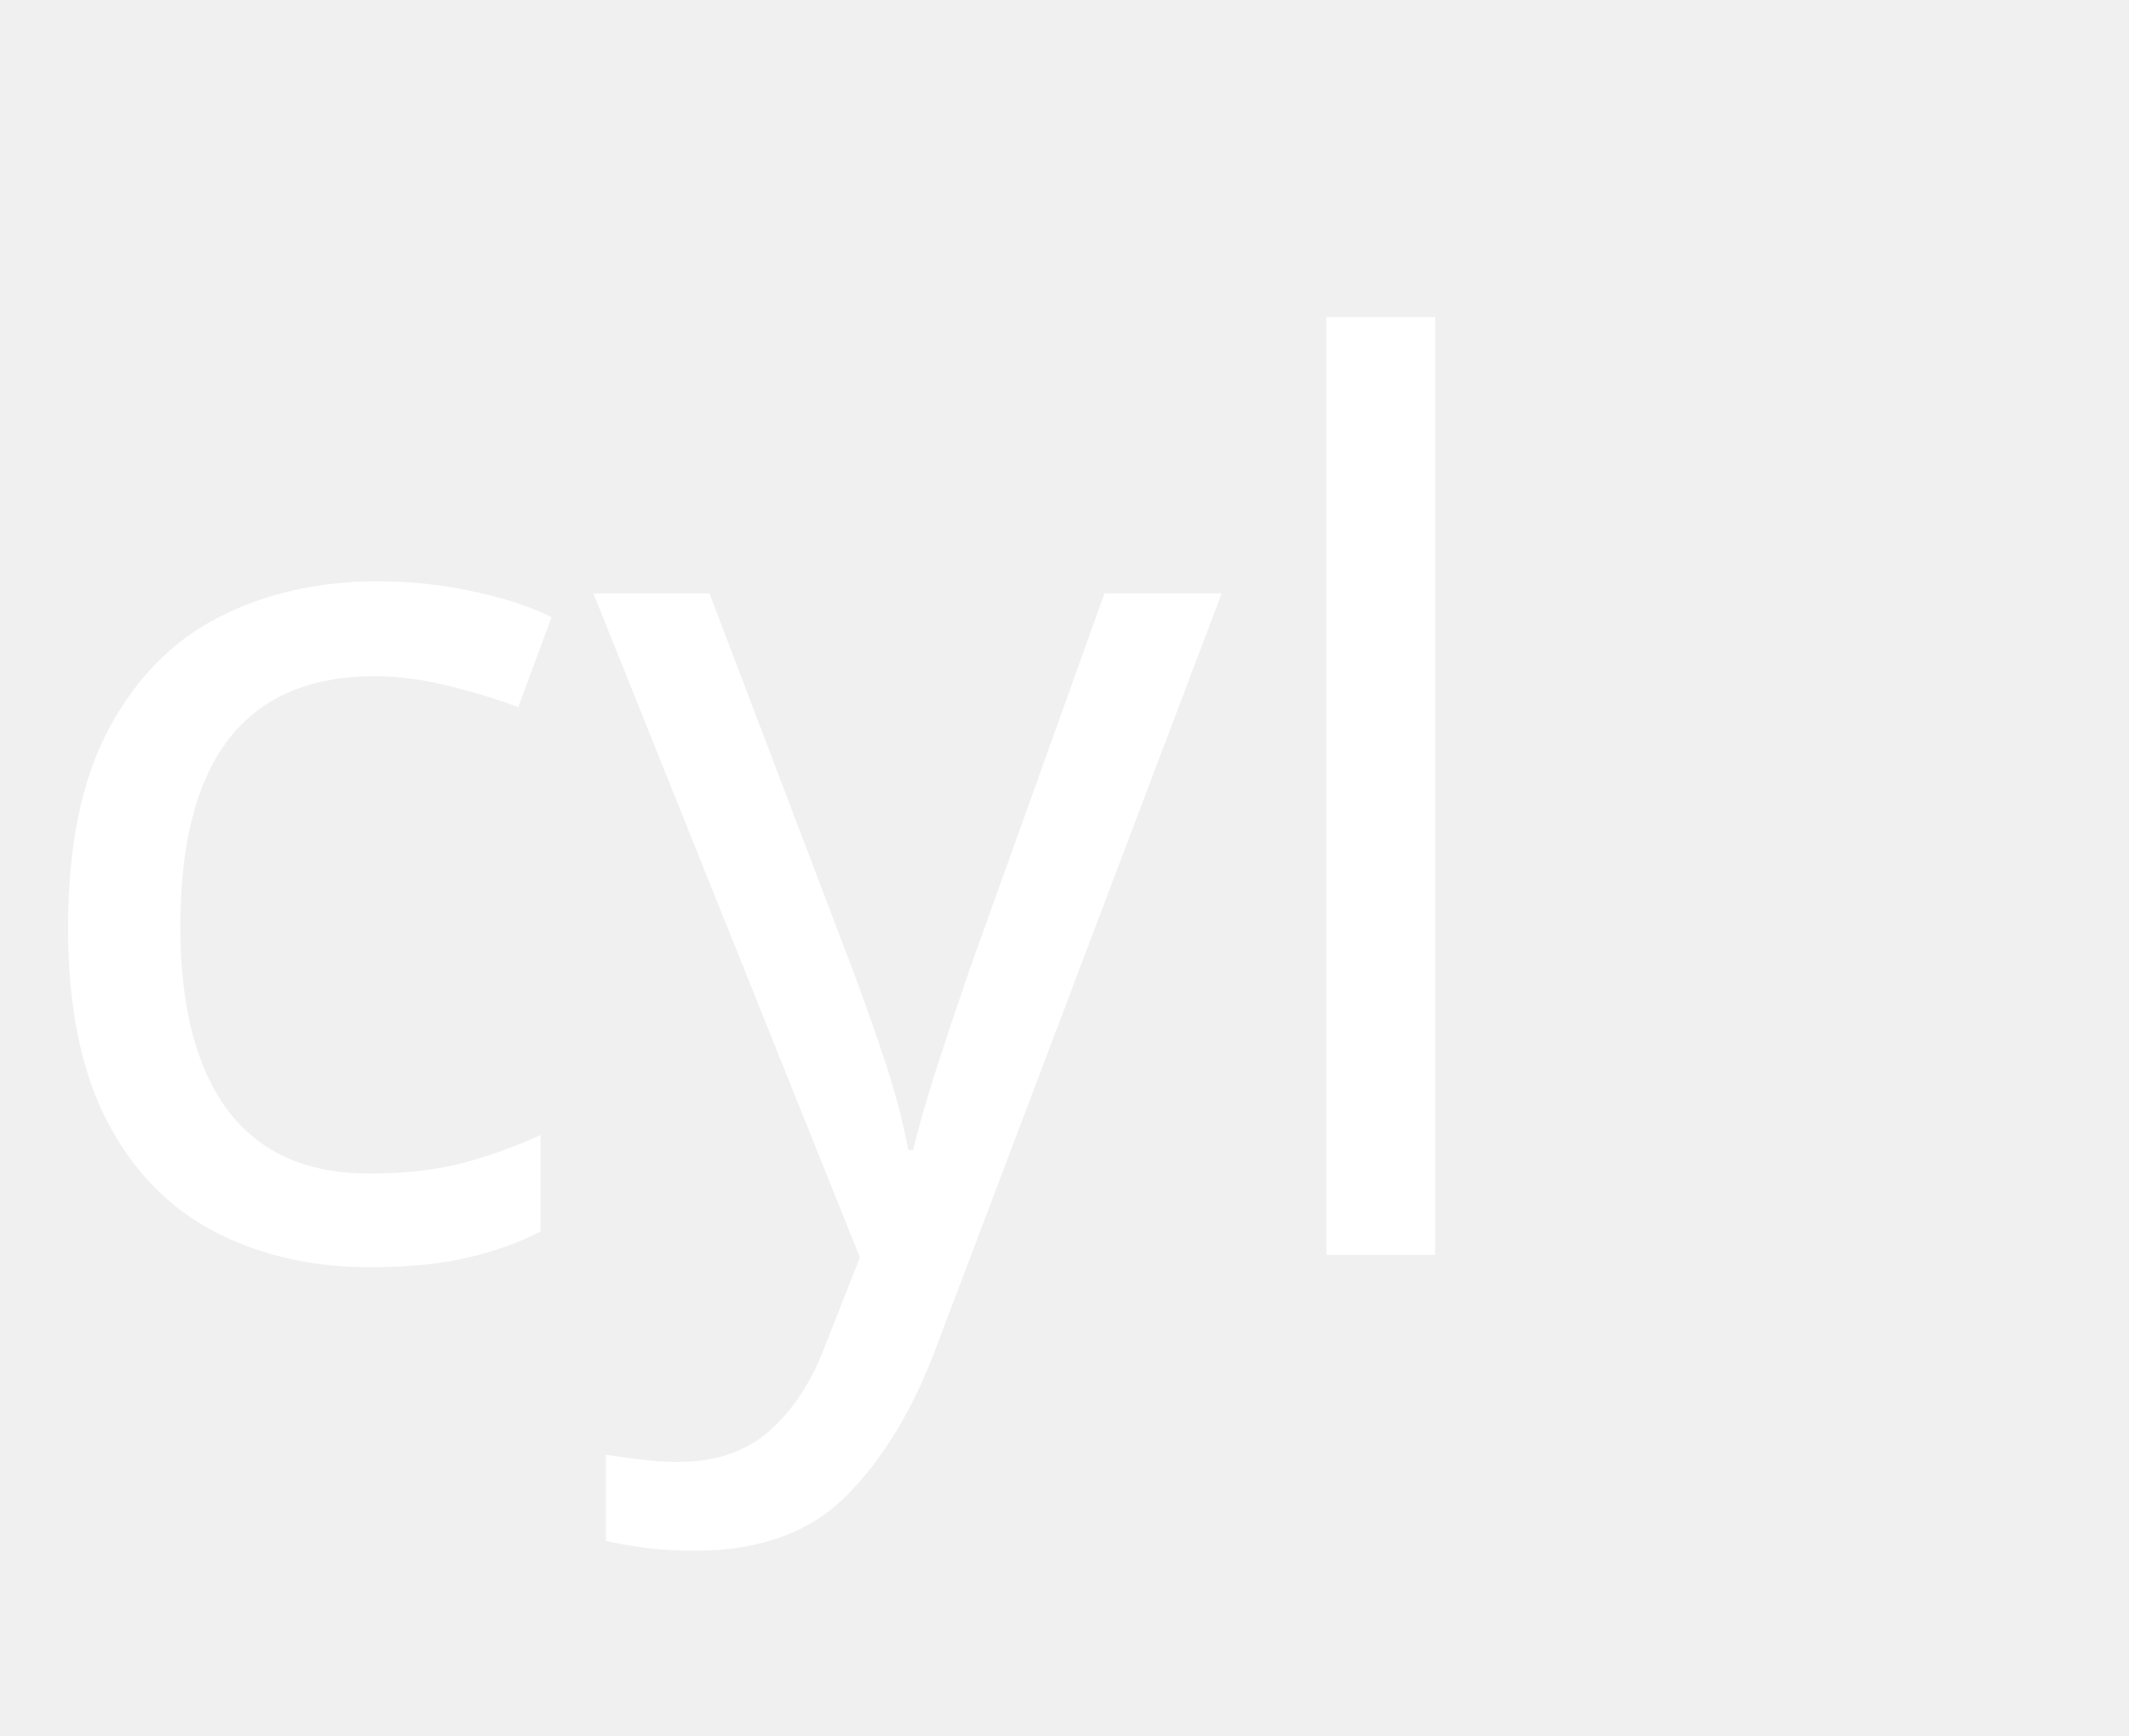
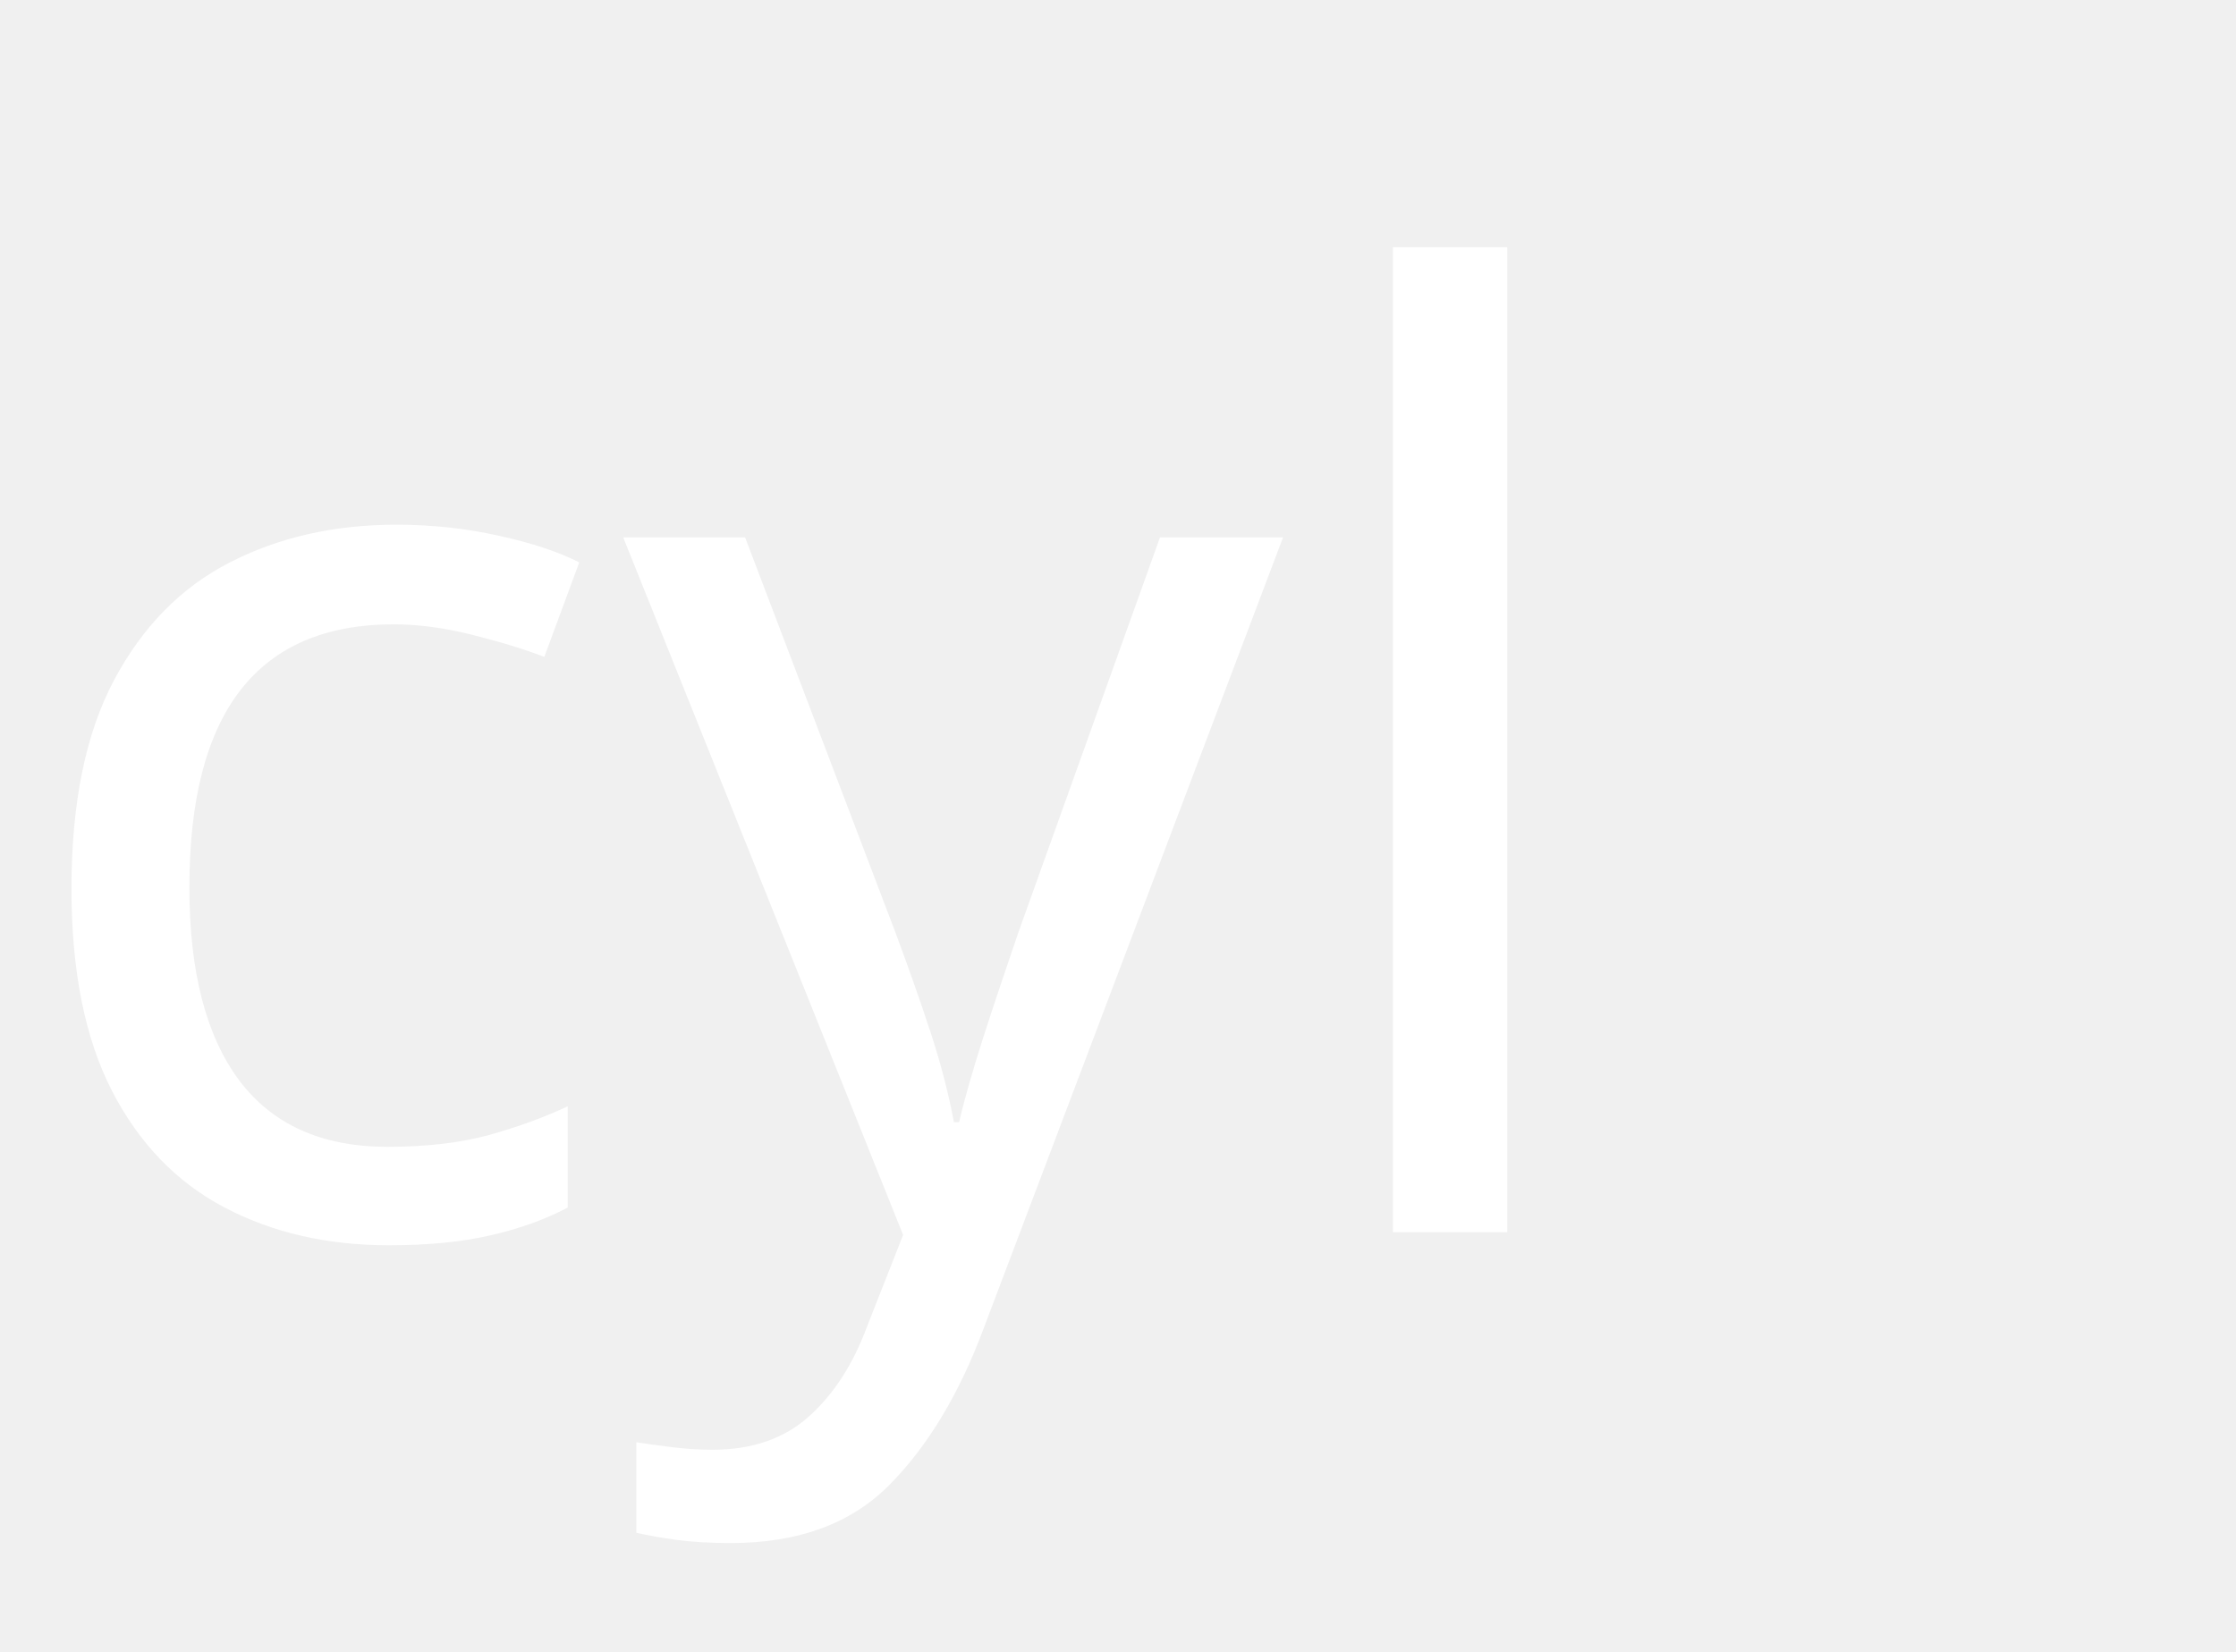
- <svg xmlns="http://www.w3.org/2000/svg" width="65" height="53" viewBox="0 0 88 60">
+ <svg xmlns="http://www.w3.org/2000/svg" width="65" height="48" viewBox="0 0 88 60">
  <g id="Group_2" data-name="Group 2" transform="translate(-162 -426)">
    <text id="cyl" transform="translate(162 472)" fill="#fff" font-size="51" font-family="Stencil">
      <tspan x="0" y="0">cyl</tspan>
    </text>
  </g>
</svg>
